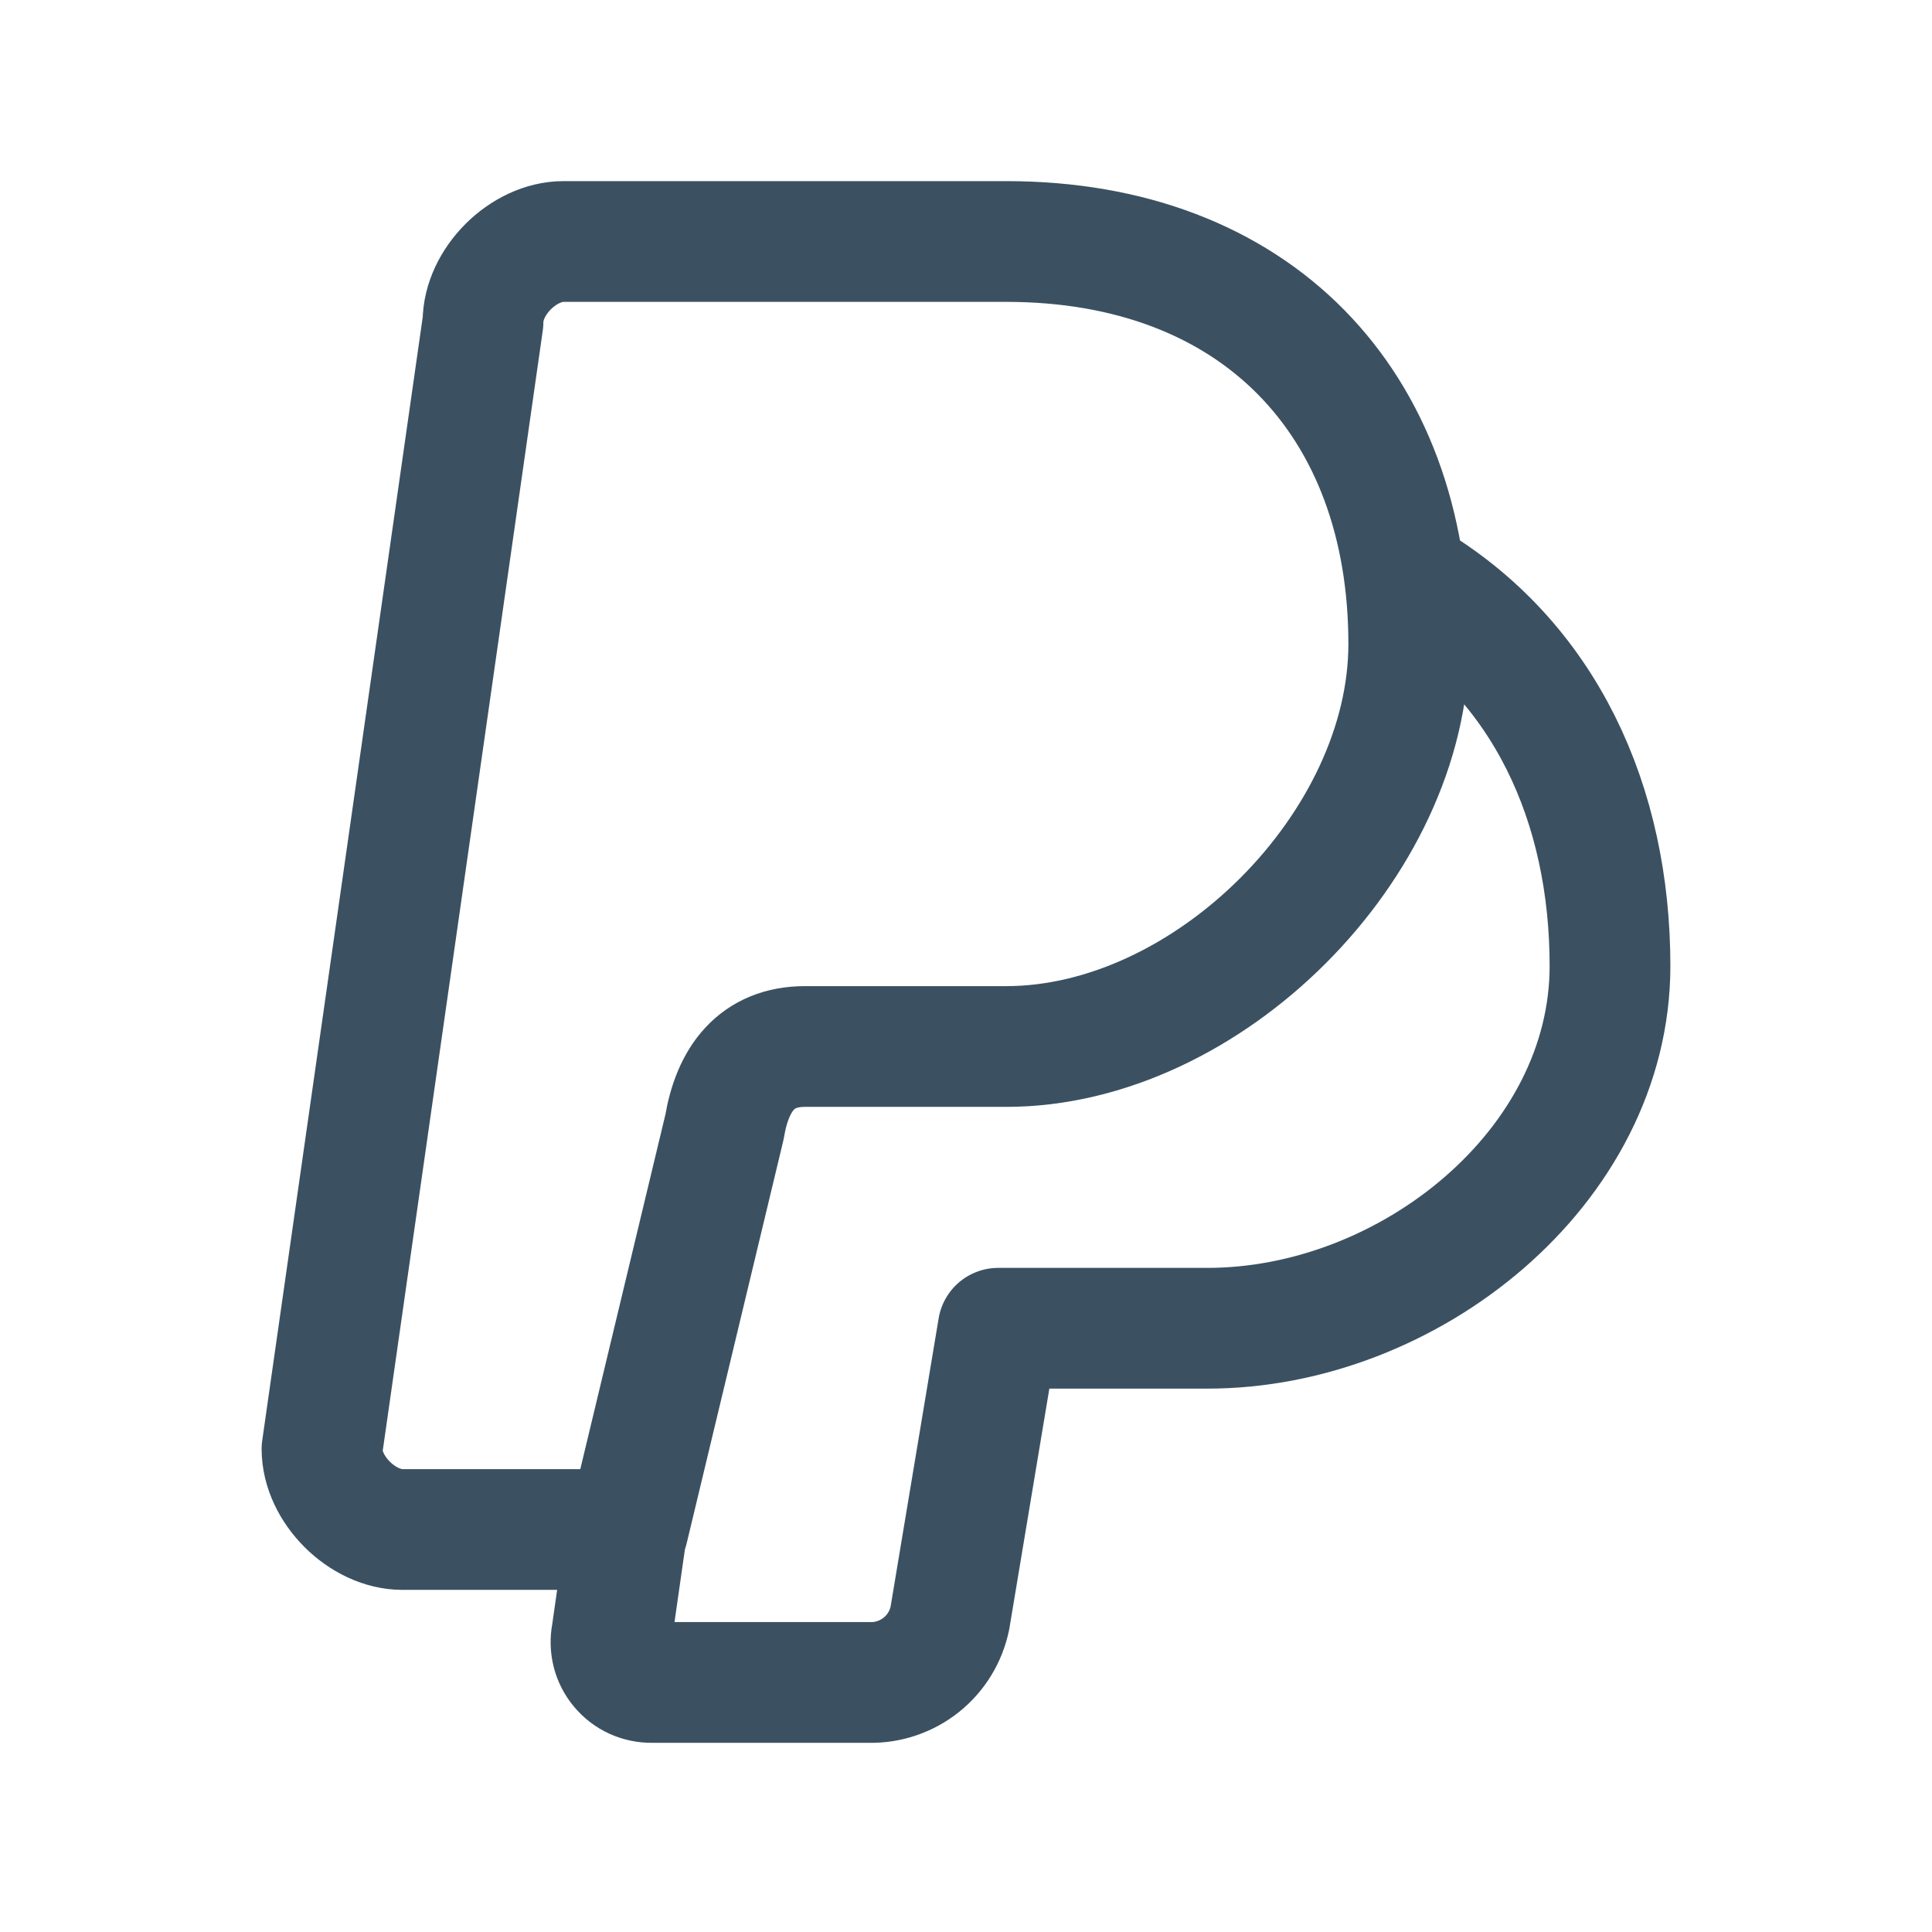
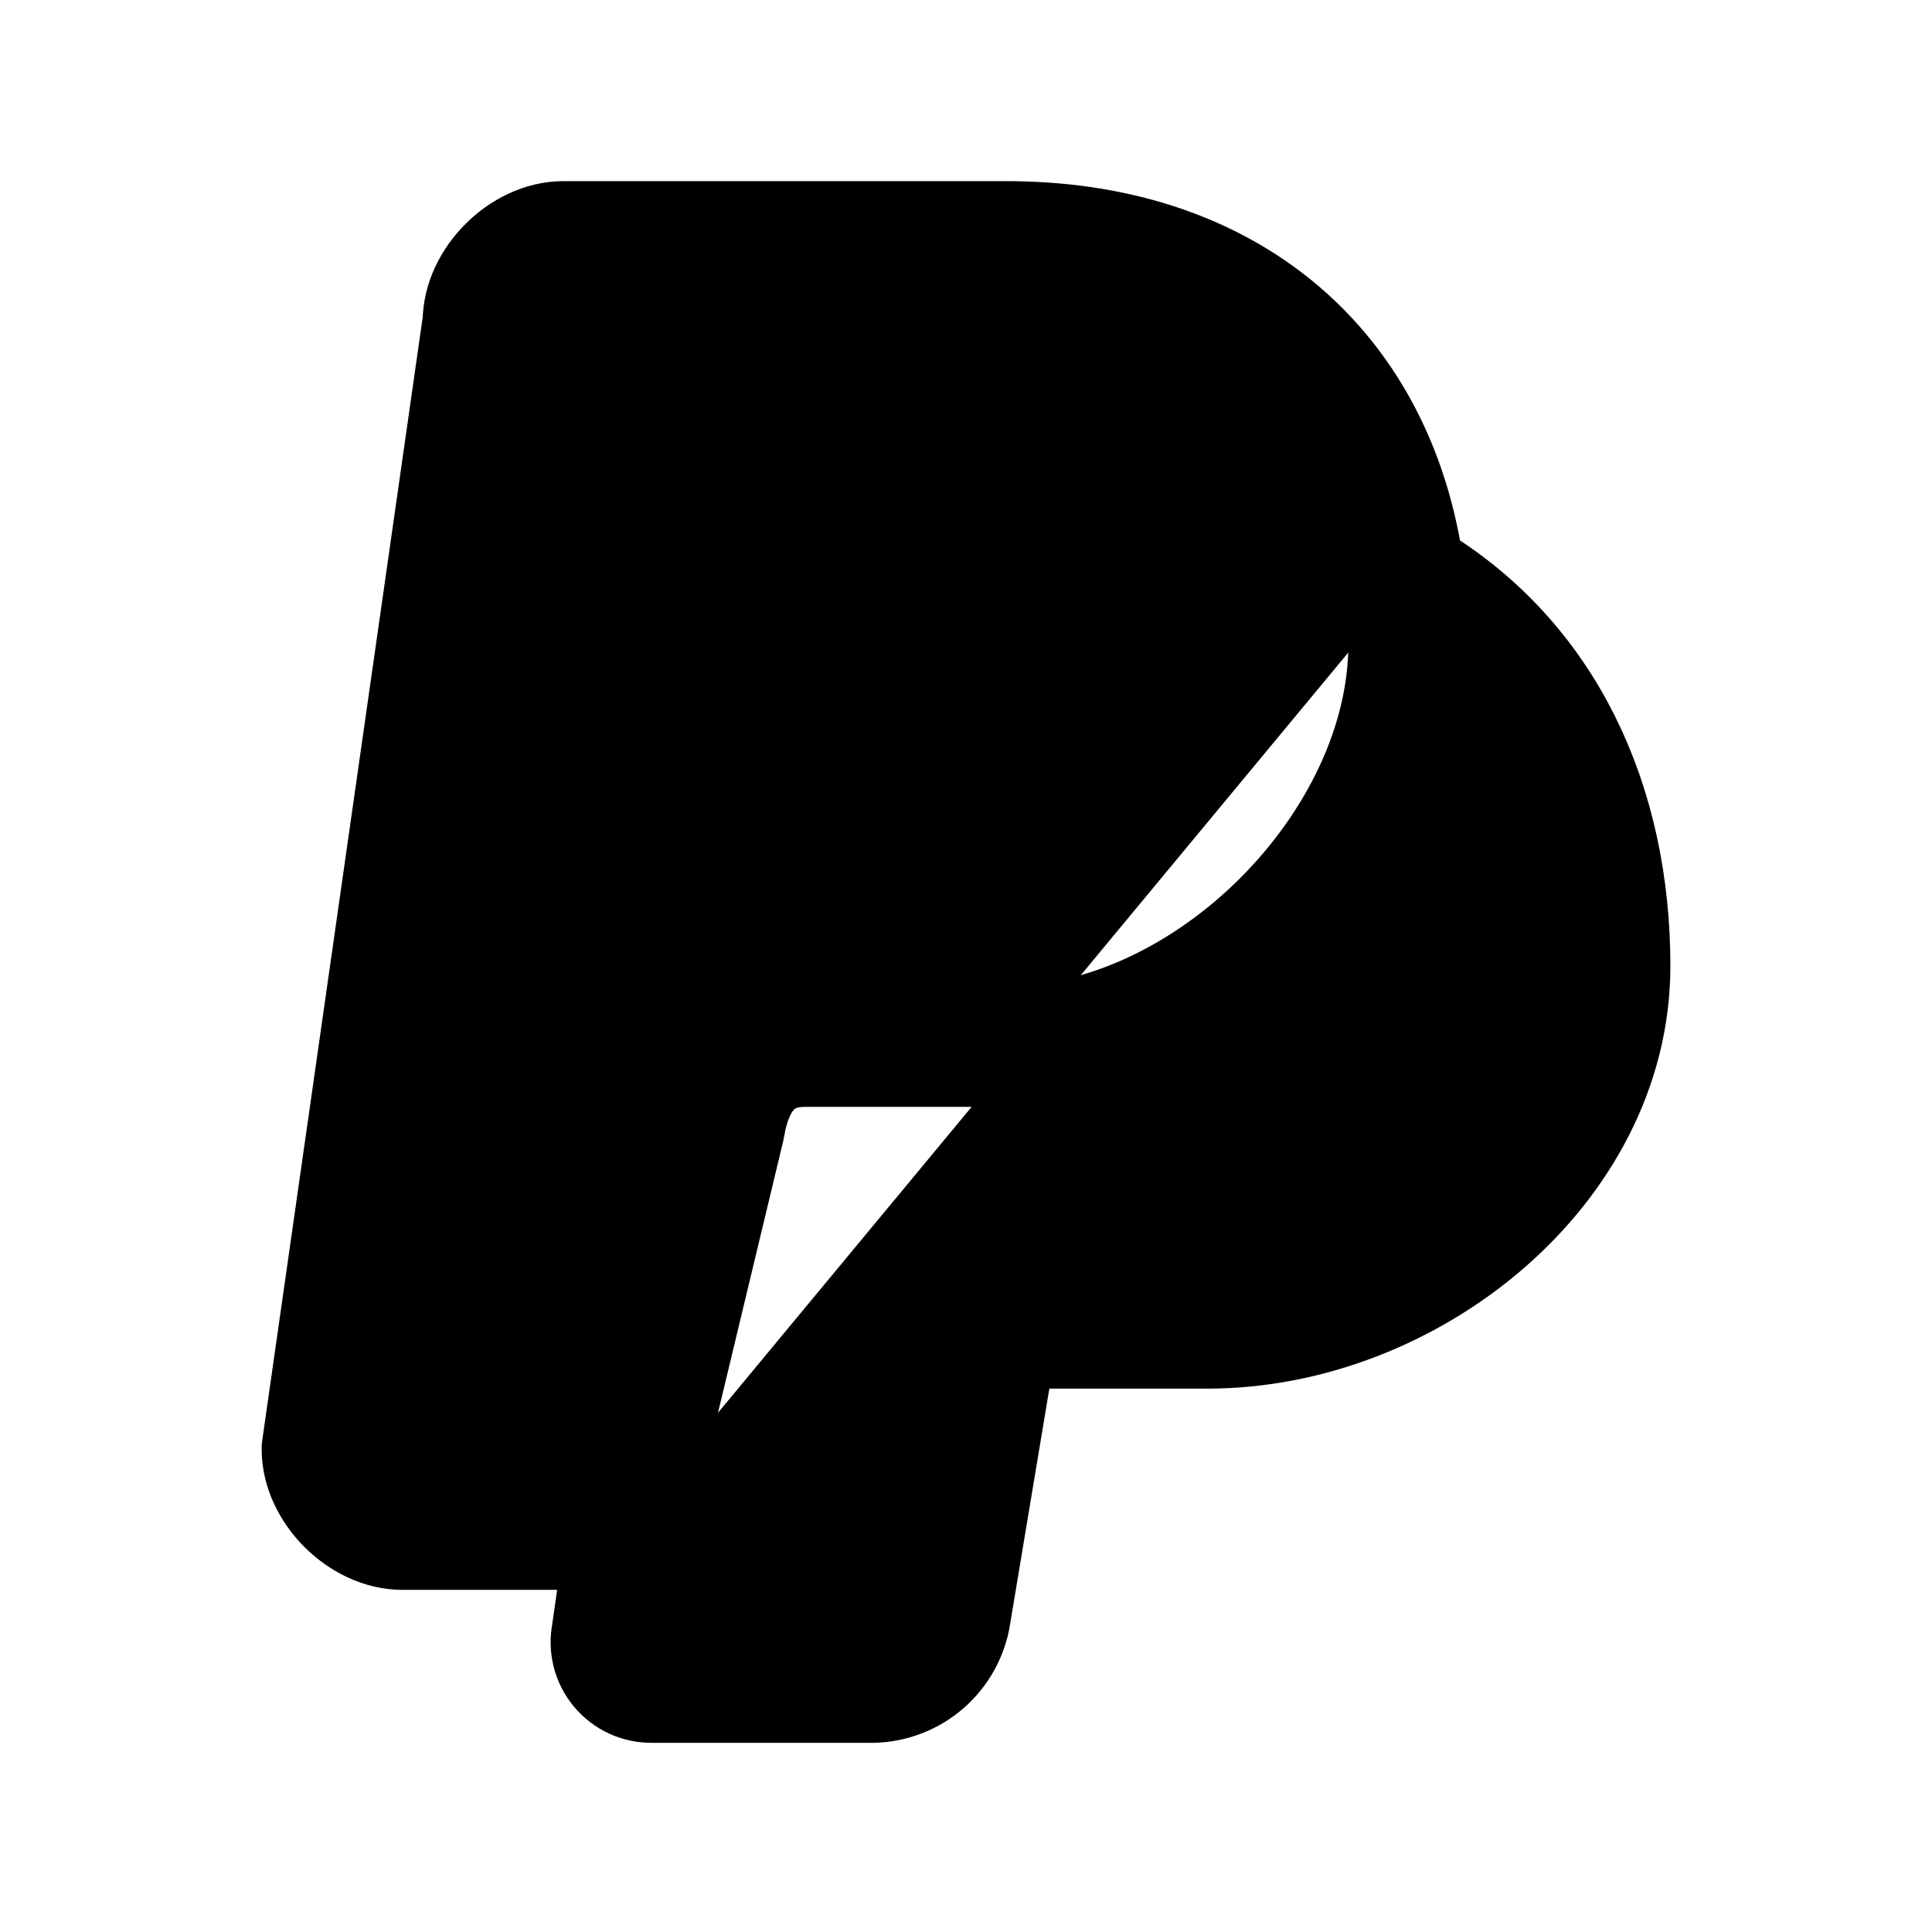
- <svg xmlns="http://www.w3.org/2000/svg" width="24" height="24" viewBox="0 0 24 24" fill="none">
-   <path d="M17.5 7.2C19.2 8.2 20 10 20 12C20 14.5 17.5 16.5 15 16.5H12.4L11.8 20.1C11.753 20.329 11.628 20.535 11.445 20.681C11.262 20.827 11.034 20.905 10.8 20.9H8.1C8.025 20.901 7.951 20.886 7.882 20.855C7.814 20.824 7.754 20.778 7.706 20.72C7.658 20.663 7.623 20.595 7.605 20.522C7.587 20.449 7.585 20.373 7.6 20.3L7.8 18.9M10 13H12.5C15 13 17.5 10.5 17.5 8C17.5 5 15.6 3 12.5 3H7C6.5 3 6 3.5 6 4L4 18C4 18.5 4.5 19 5 19H7.8L9 14C9.1 13.4 9.4 13 10 13Z" stroke="#3B5162" stroke-width="1.5" stroke-linecap="round" stroke-linejoin="round" />
+ <svg xmlns="http://www.w3.org/2000/svg" width="24" height="24" viewBox="0 0 24 24" fill="currentColor">
+   <path d="M17.5 7.2C19.2 8.2 20 10 20 12C20 14.5 17.5 16.5 15 16.5H12.4L11.8 20.1C11.753 20.329 11.628 20.535 11.445 20.681C11.262 20.827 11.034 20.905 10.8 20.9H8.1C8.025 20.901 7.951 20.886 7.882 20.855C7.814 20.824 7.754 20.778 7.706 20.72C7.658 20.663 7.623 20.595 7.605 20.522C7.587 20.449 7.585 20.373 7.6 20.3L7.8 18.9M10 13H12.5C15 13 17.5 10.5 17.5 8C17.5 5 15.6 3 12.5 3H7C6.5 3 6 3.5 6 4L4 18C4 18.5 4.5 19 5 19H7.8L9 14C9.1 13.4 9.4 13 10 13Z" stroke="currentColor" stroke-width="1.5" stroke-linecap="round" stroke-linejoin="round" />
</svg>
